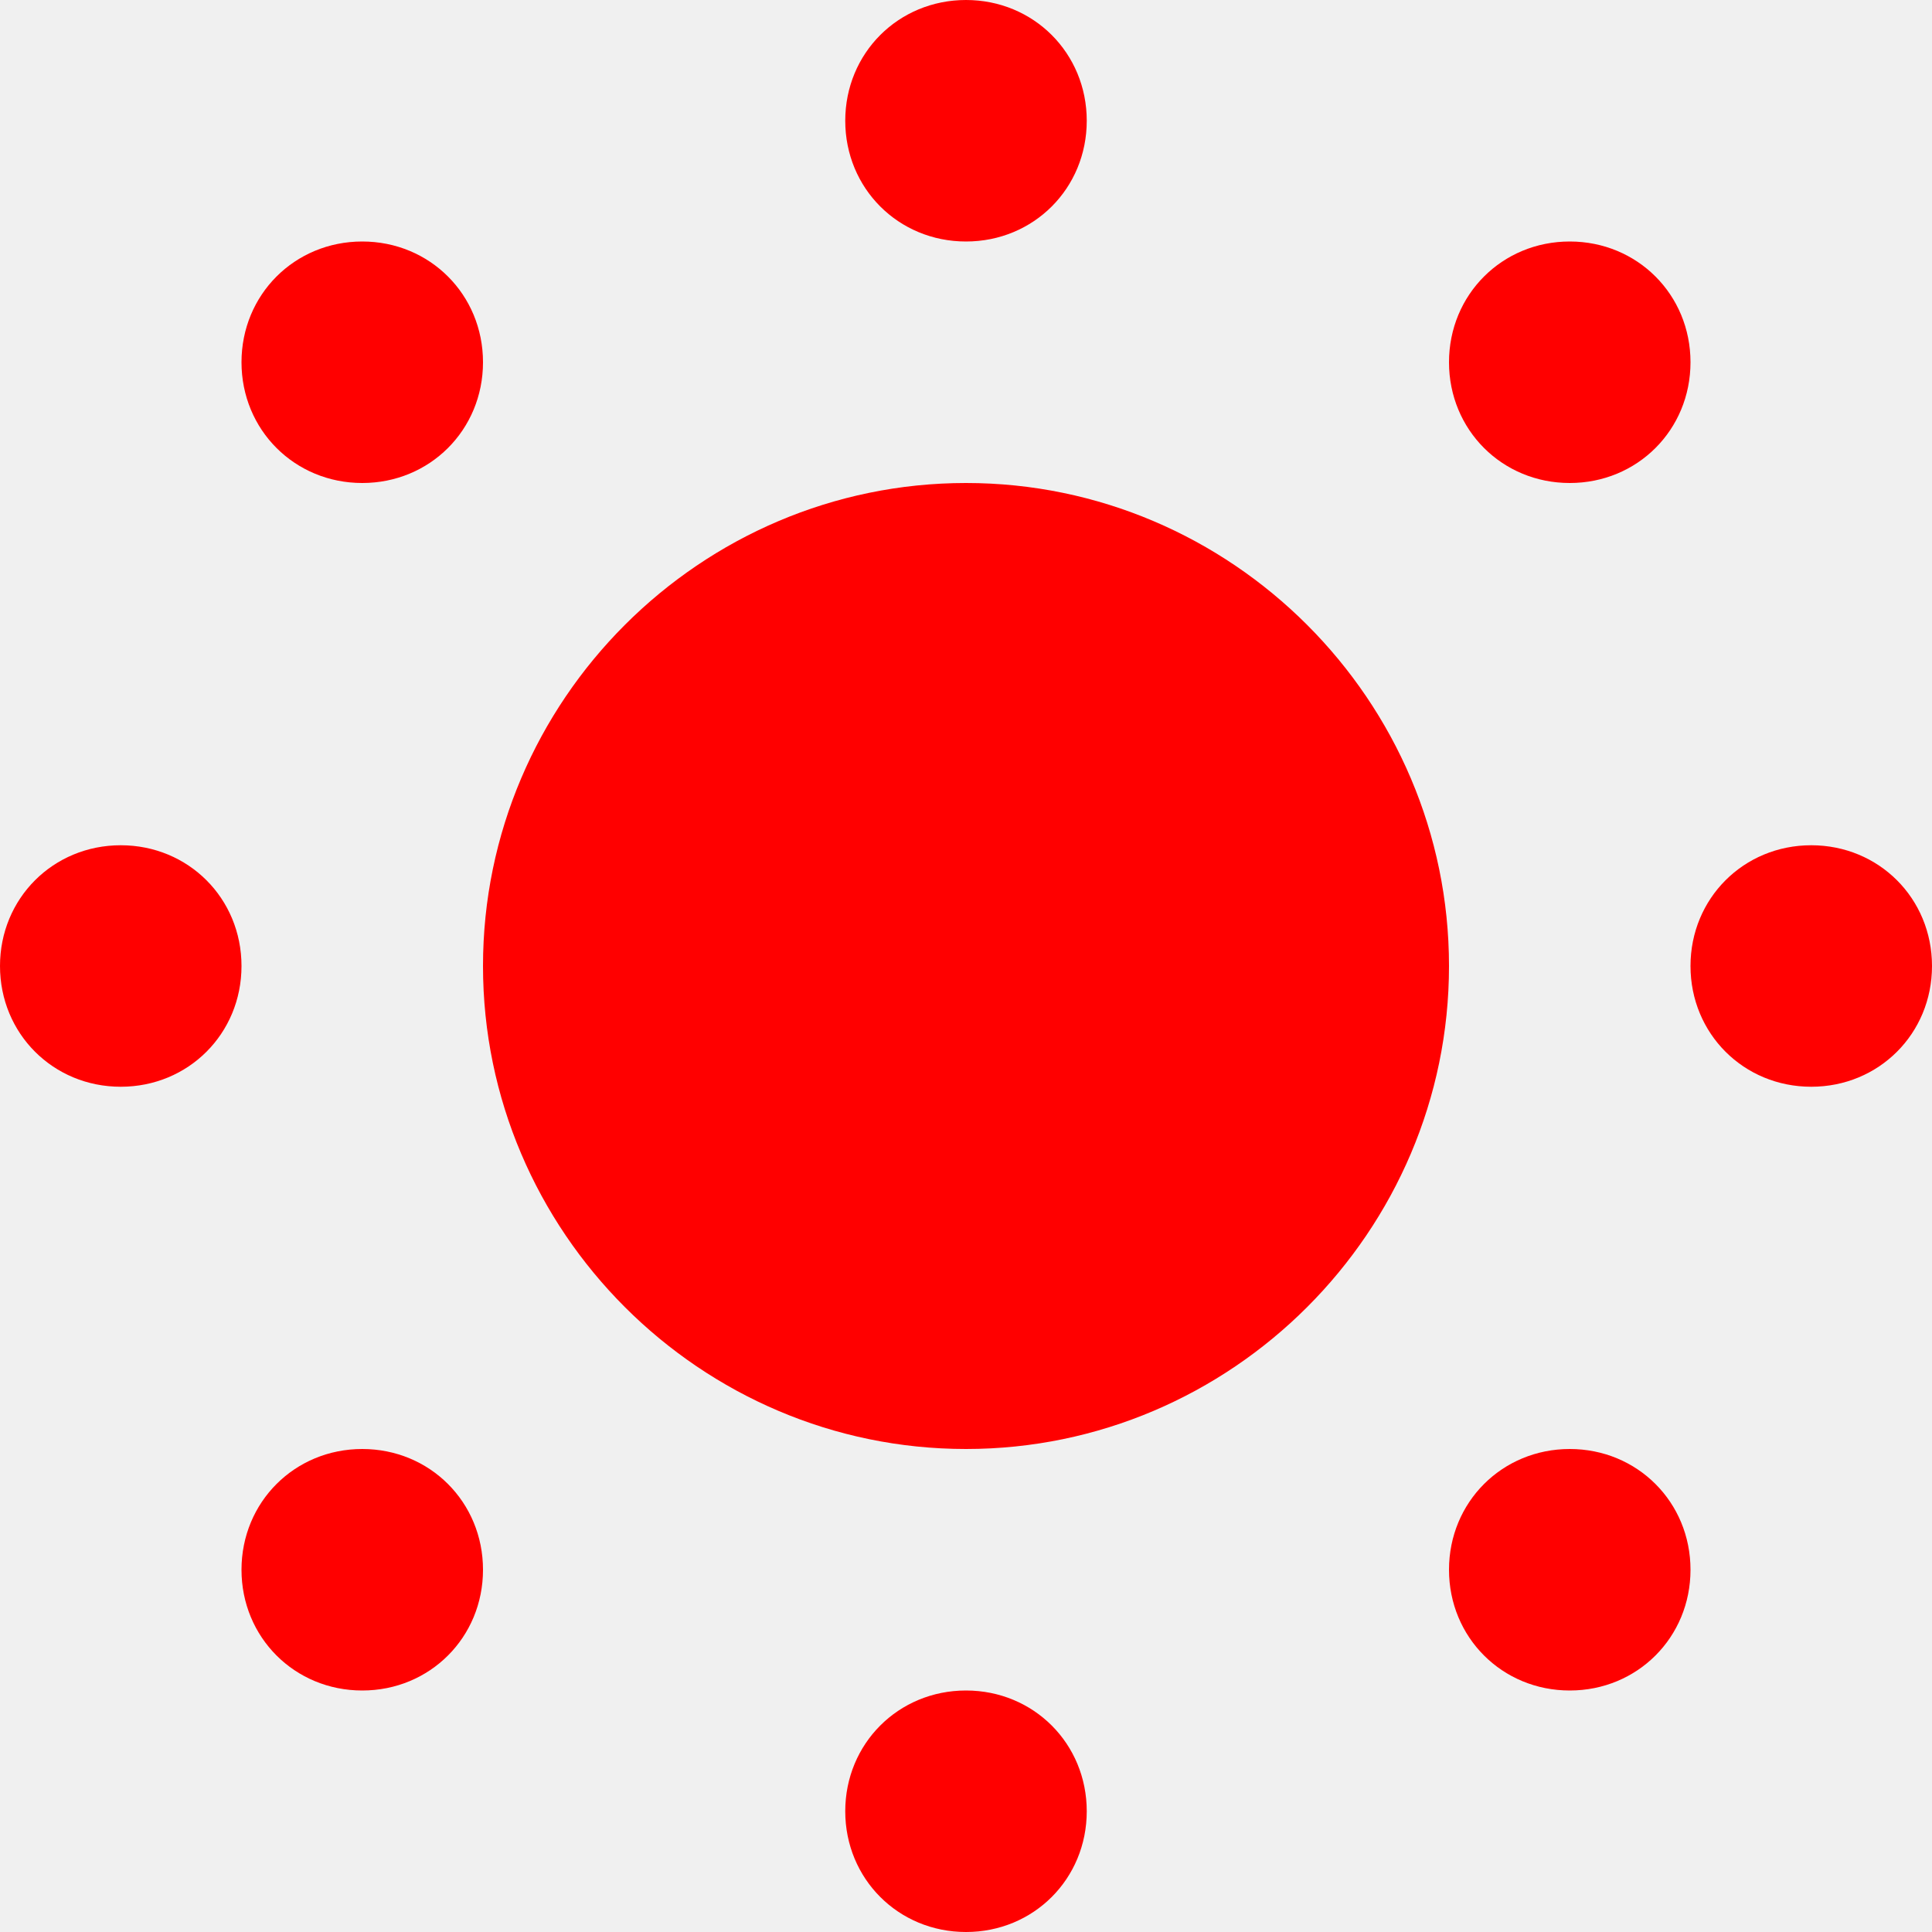
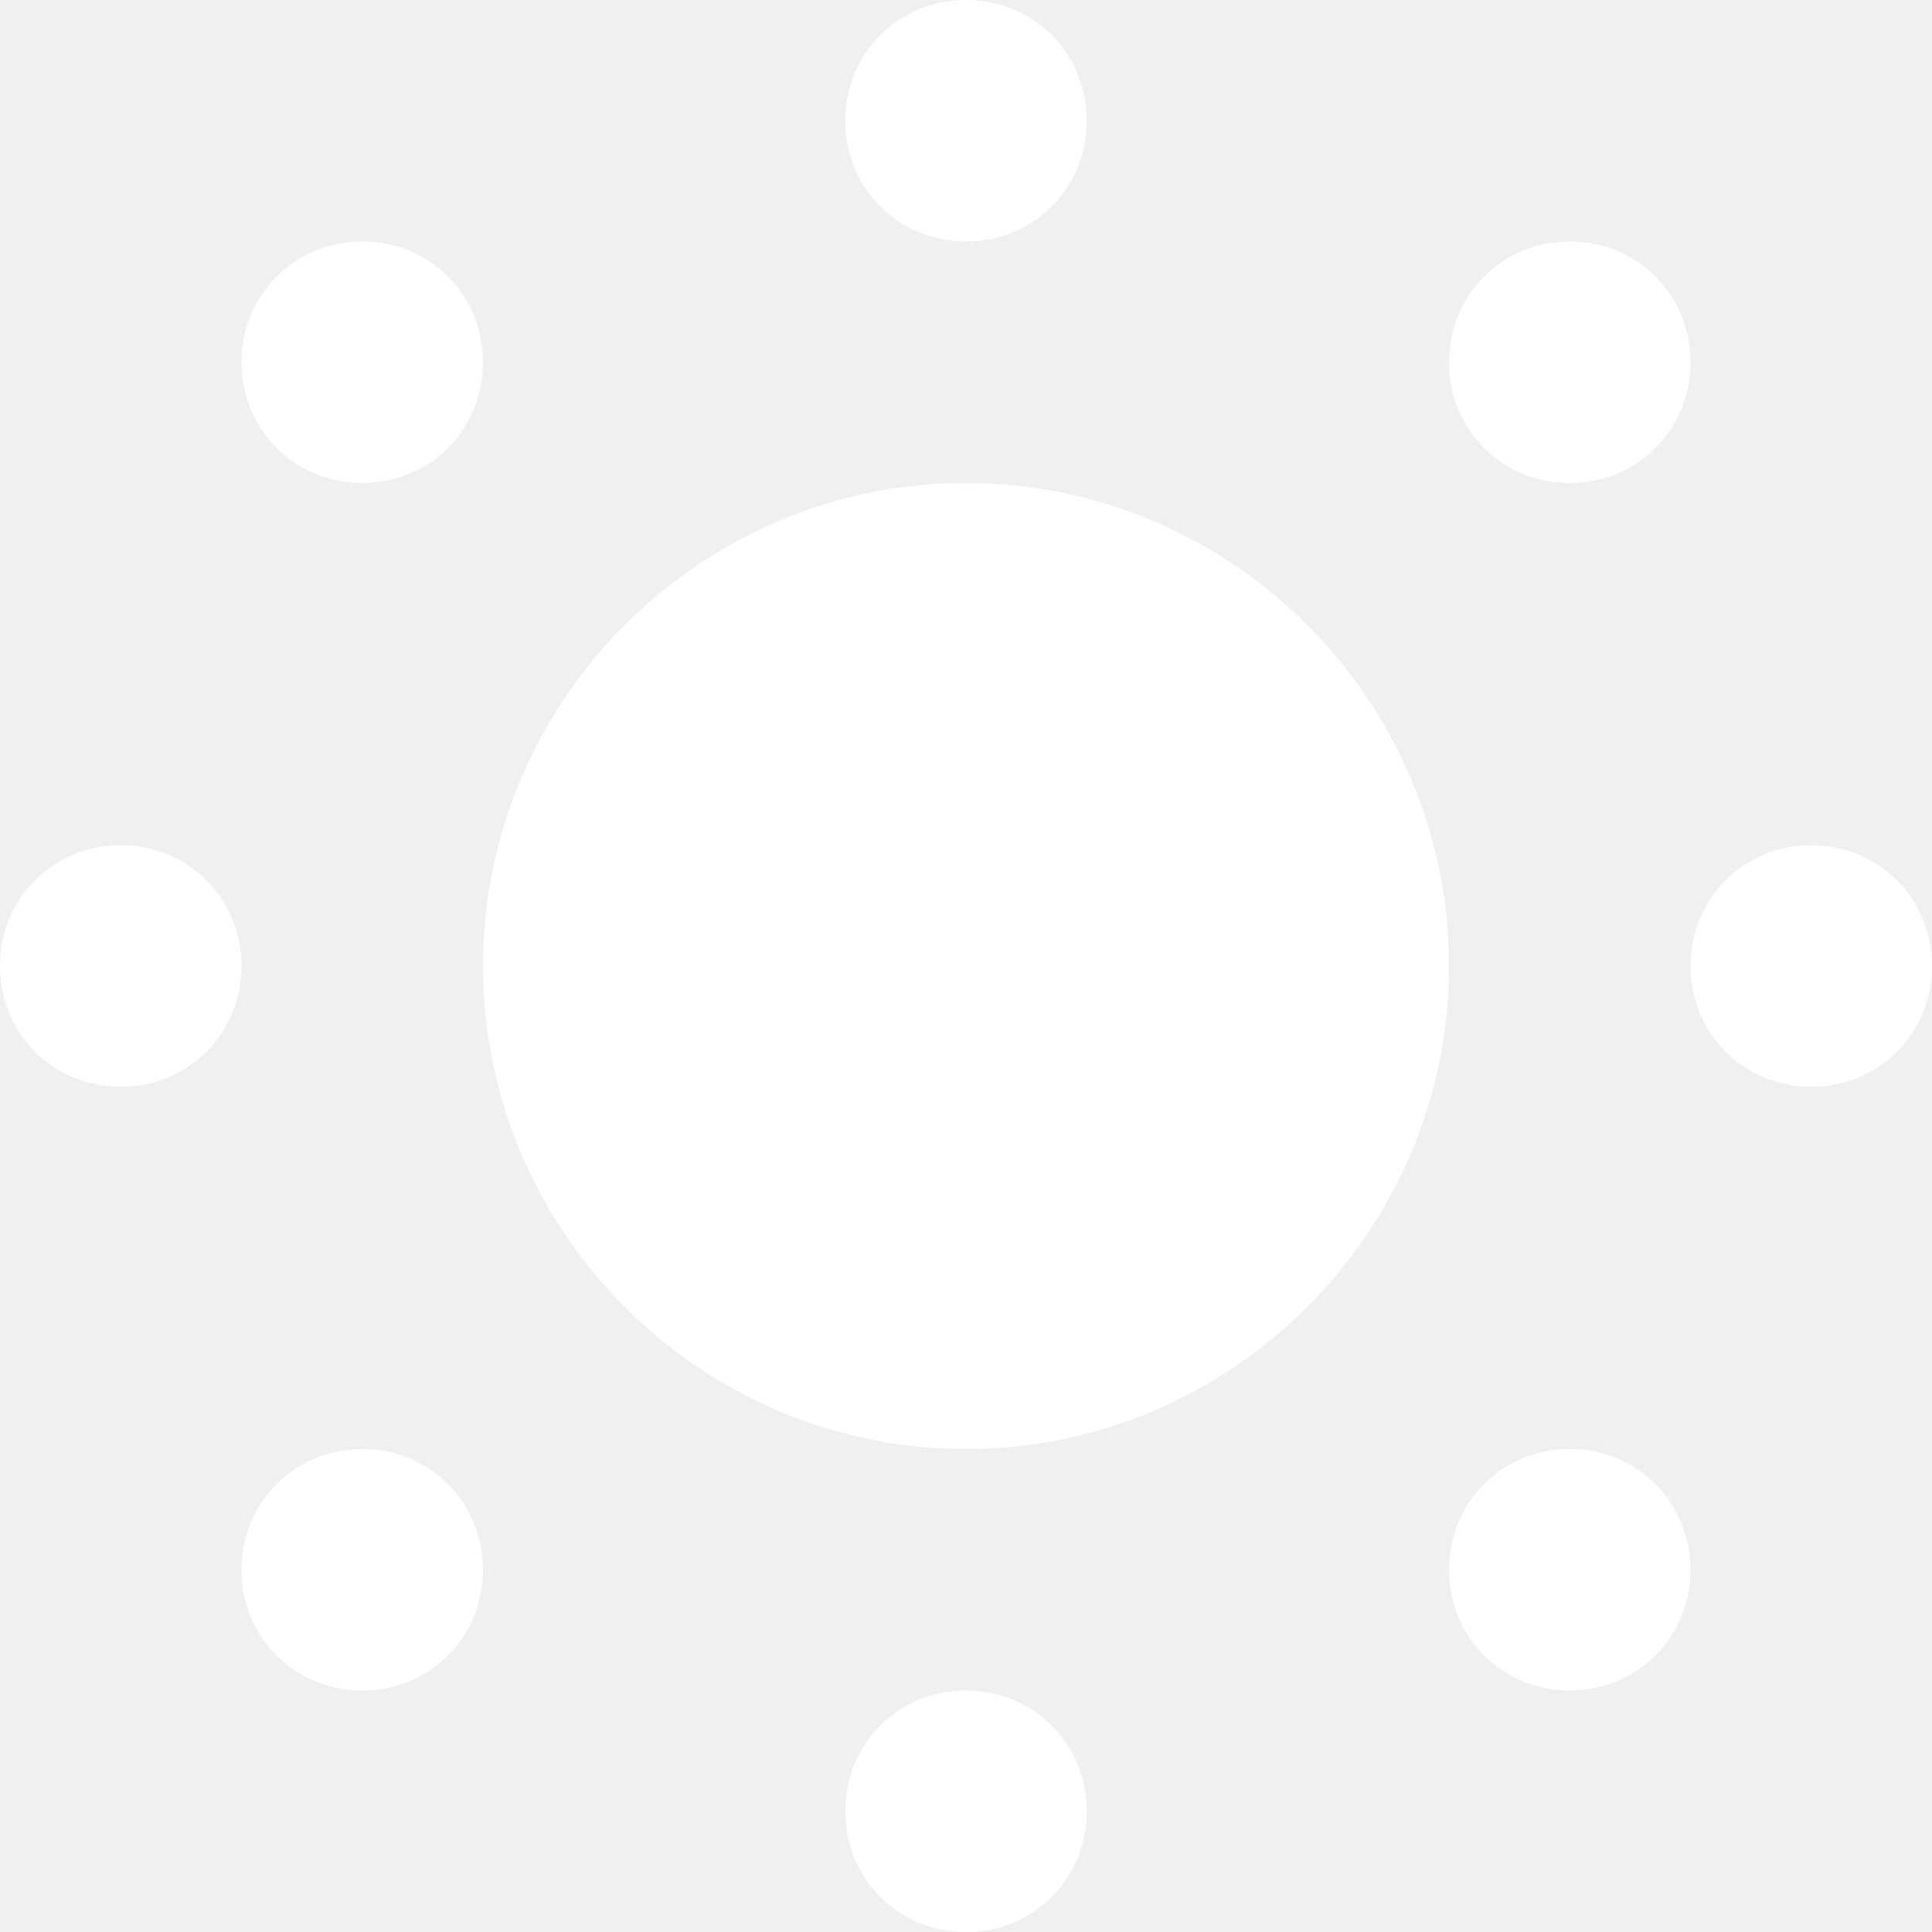
<svg xmlns="http://www.w3.org/2000/svg" height="8" viewBox="0 0 8 8" width="8">
-   <path fill="#FF0000" d="m4 0c-.28 0-.5.22-.5.5s.22.5.5.5.5-.22.5-.5-.22-.5-.5-.5zm-2.5 1c-.28 0-.5.22-.5.5s.22.5.5.5.5-.22.5-.5-.22-.5-.5-.5zm5 0c-.28 0-.5.22-.5.5s.22.5.5.5.5-.22.5-.5-.22-.5-.5-.5zm-2.5 1c-1.1 0-2 .9-2 2s.9 2 2 2 2-.9 2-2-.9-2-2-2zm-3.5 1.5c-.28 0-.5.22-.5.5s.22.5.5.5.5-.22.5-.5-.22-.5-.5-.5zm7 0c-.28 0-.5.22-.5.5s.22.5.5.5.5-.22.5-.5-.22-.5-.5-.5zm-6 2.5c-.28 0-.5.22-.5.5s.22.5.5.5.5-.22.5-.5-.22-.5-.5-.5zm5 0c-.28 0-.5.22-.5.5s.22.5.5.5.5-.22.5-.5-.22-.5-.5-.5zm-2.5 1c-.28 0-.5.22-.5.5s.22.5.5.5.5-.22.5-.5-.22-.5-.5-.5z" />
+   <path fill="#FFFFFF" d="m4 0c-.28 0-.5.22-.5.5s.22.5.5.5.5-.22.5-.5-.22-.5-.5-.5zm-2.5 1c-.28 0-.5.22-.5.5s.22.5.5.5.5-.22.5-.5-.22-.5-.5-.5zm5 0c-.28 0-.5.22-.5.5s.22.5.5.5.5-.22.5-.5-.22-.5-.5-.5zm-2.5 1c-1.1 0-2 .9-2 2s.9 2 2 2 2-.9 2-2-.9-2-2-2zm-3.5 1.5c-.28 0-.5.22-.5.5s.22.5.5.5.5-.22.5-.5-.22-.5-.5-.5zm7 0c-.28 0-.5.22-.5.5s.22.5.5.5.5-.22.5-.5-.22-.5-.5-.5zm-6 2.5c-.28 0-.5.22-.5.5s.22.5.5.5.5-.22.5-.5-.22-.5-.5-.5zm5 0c-.28 0-.5.22-.5.5s.22.5.5.5.5-.22.5-.5-.22-.5-.5-.5zm-2.5 1c-.28 0-.5.22-.5.5s.22.5.5.5.5-.22.5-.5-.22-.5-.5-.5z" />
</svg>
